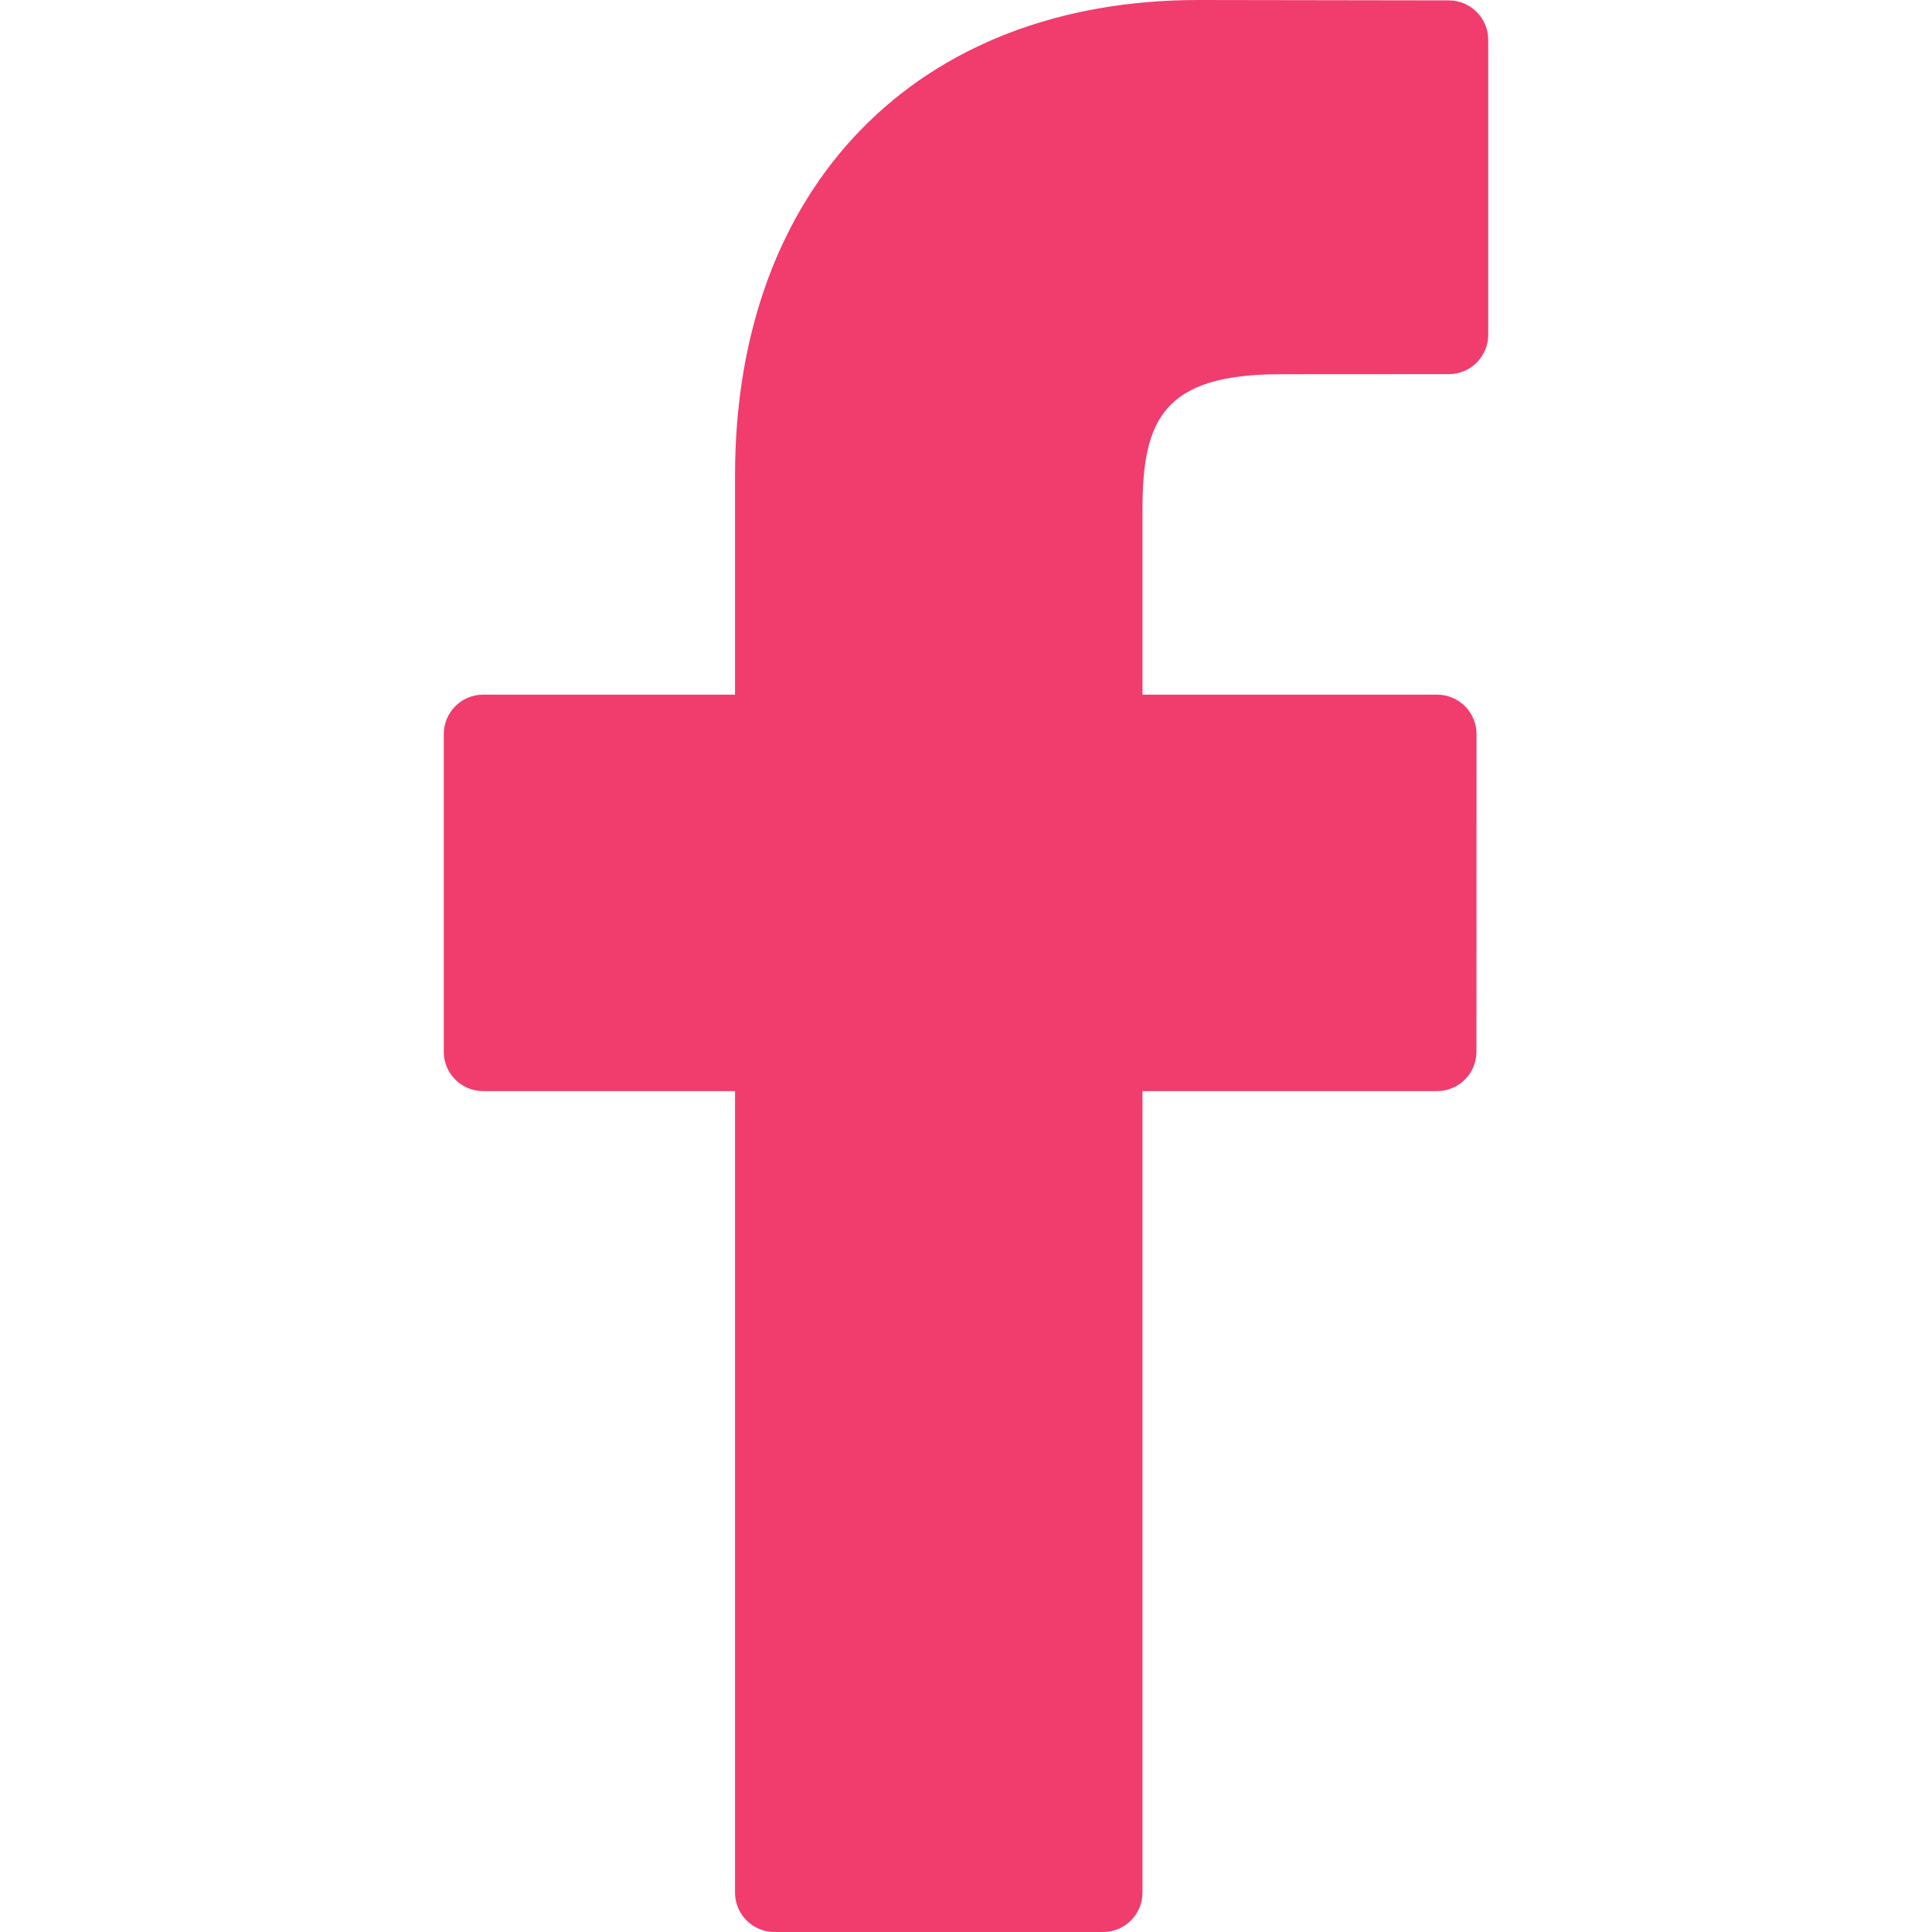
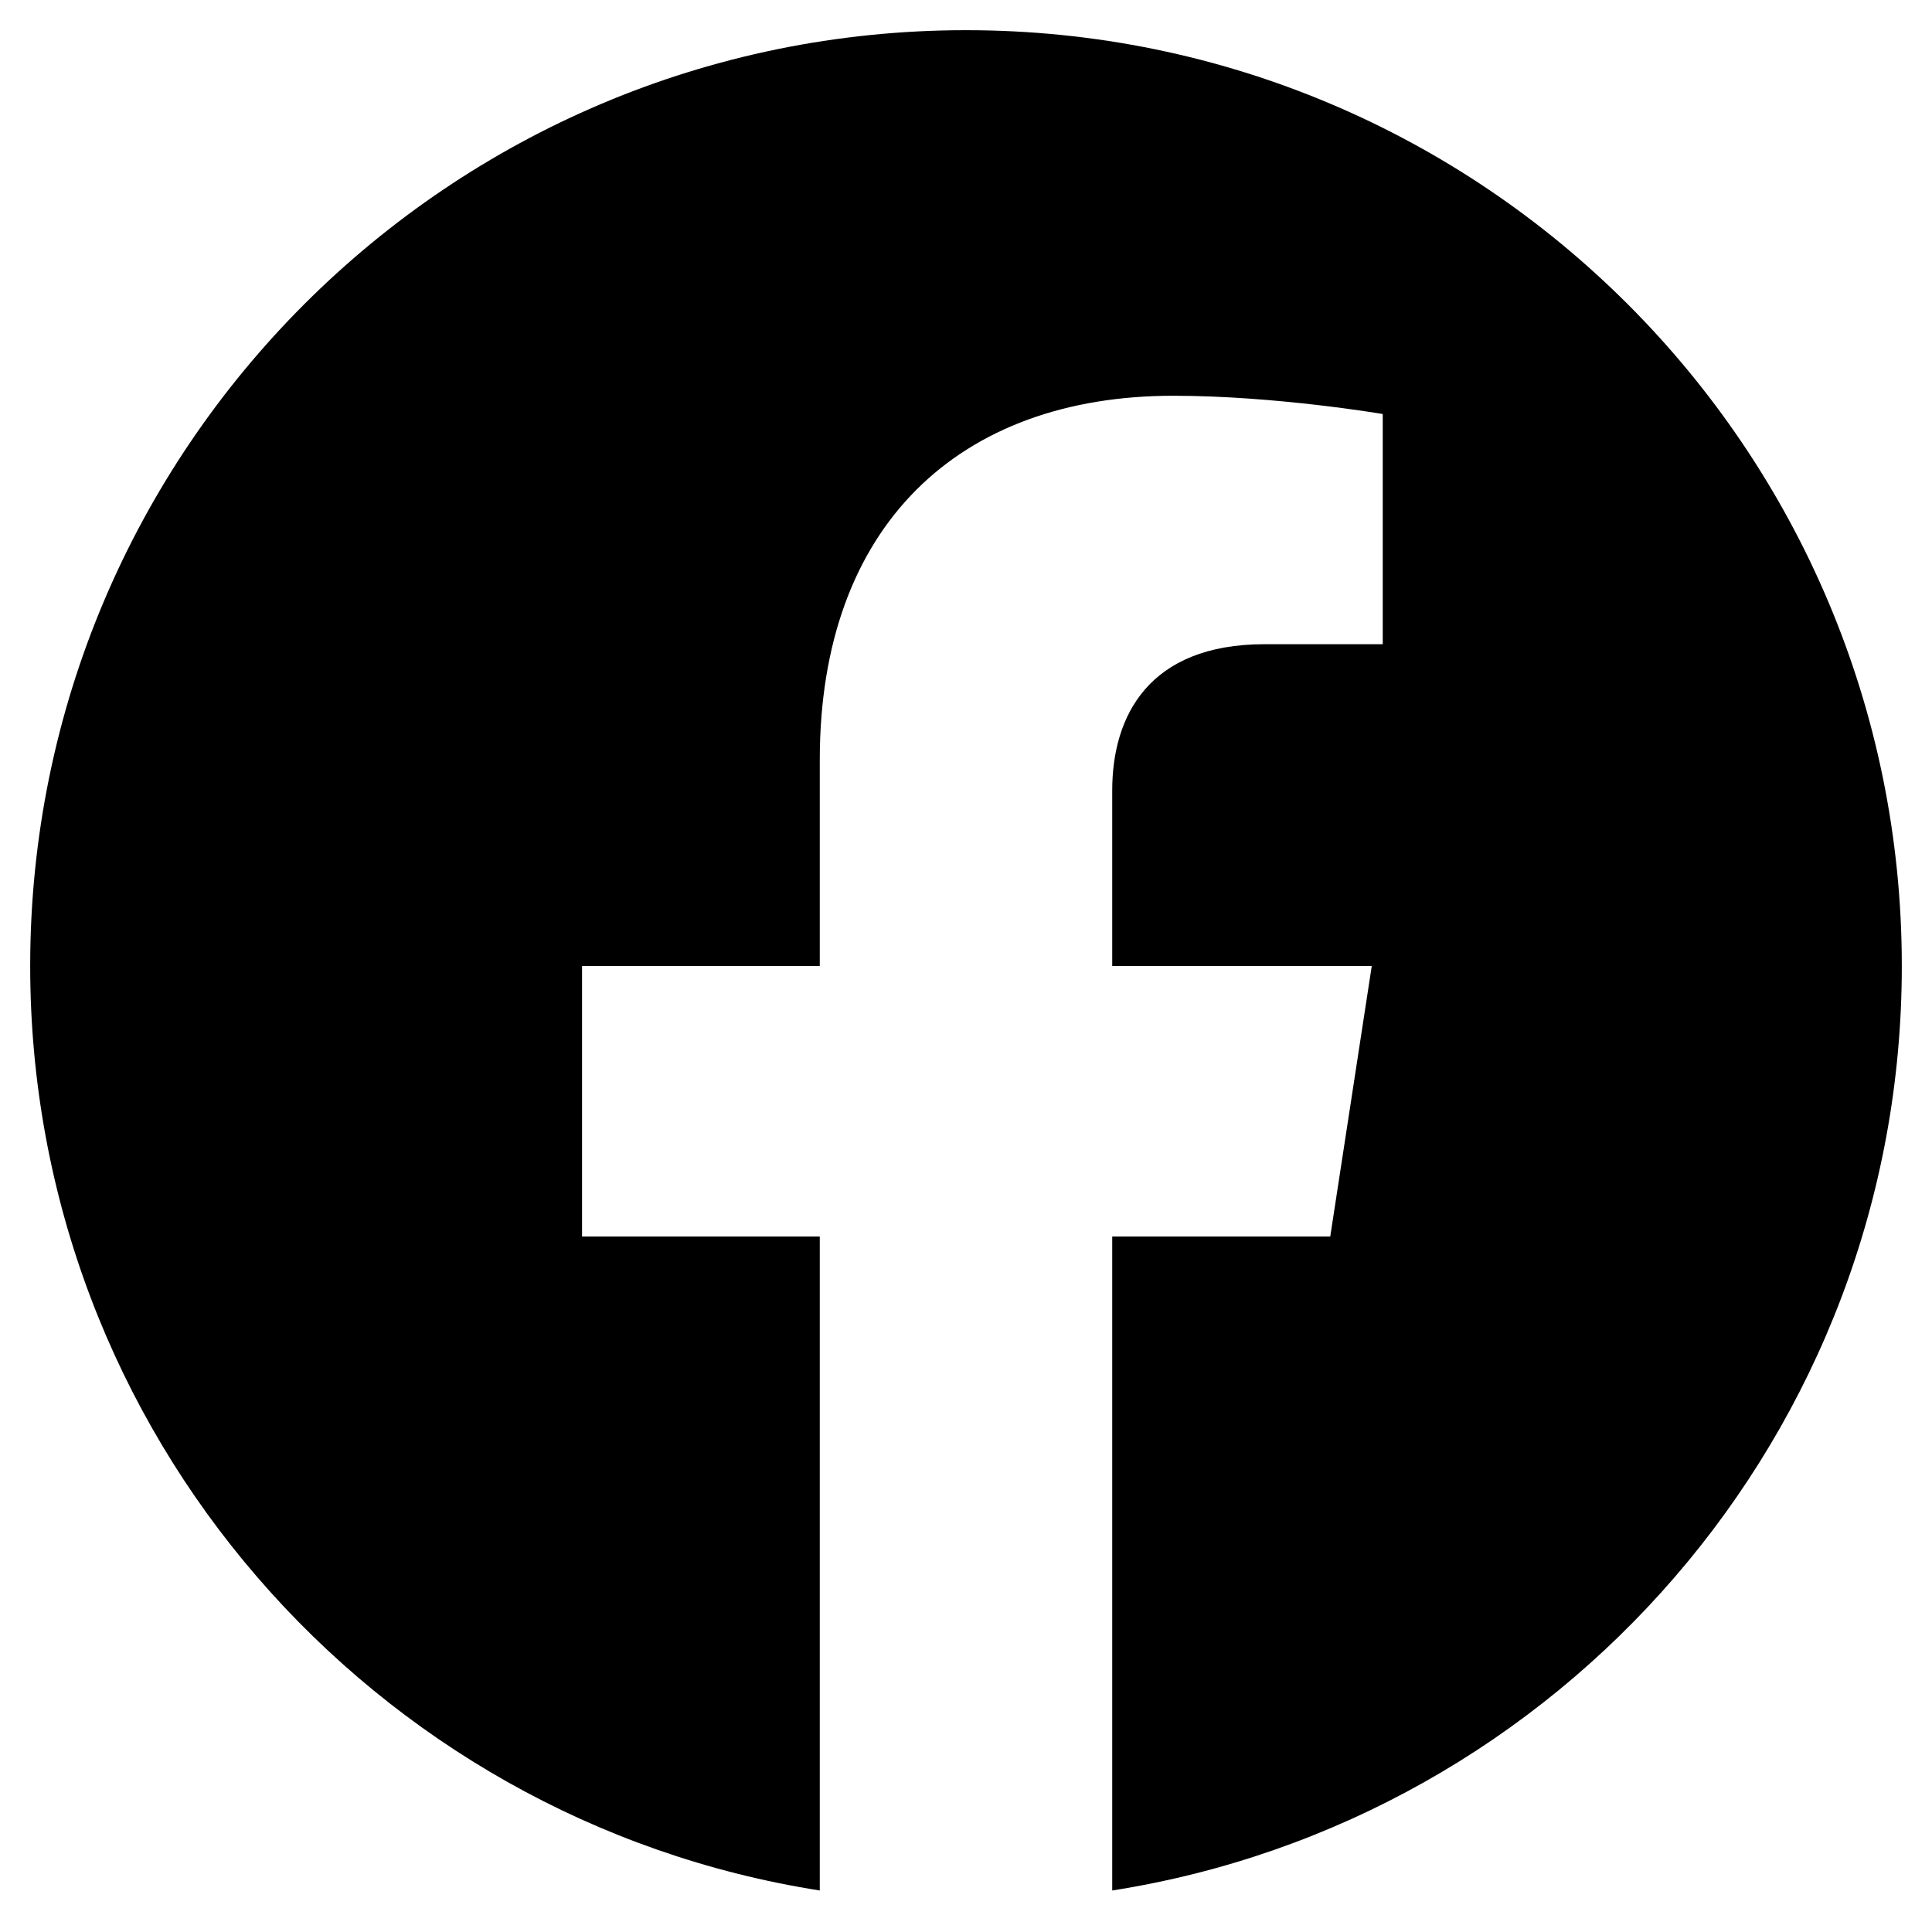
- <svg xmlns="http://www.w3.org/2000/svg" width="20" height="20" viewBox="0 0 20 20" fill="none">
-   <path d="M14.999 0.004L12.406 0C9.492 0 7.609 1.932 7.609 4.922V7.191H5.001C4.776 7.191 4.594 7.374 4.594 7.599V10.887C4.594 11.113 4.776 11.295 5.001 11.295H7.609V19.592C7.609 19.817 7.792 20 8.017 20H11.419C11.645 20 11.827 19.817 11.827 19.592V11.295H14.876C15.101 11.295 15.284 11.113 15.284 10.887L15.285 7.599C15.285 7.491 15.242 7.388 15.166 7.311C15.089 7.234 14.985 7.191 14.877 7.191H11.827V5.268C11.827 4.343 12.047 3.874 13.252 3.874L14.999 3.873C15.224 3.873 15.406 3.69 15.406 3.465V0.412C15.406 0.187 15.224 0.005 14.999 0.004Z" fill="#F13C6E" />
+ <svg xmlns="http://www.w3.org/2000/svg" viewBox="0 0 512 512">
+   <path d="M504 256C504 119 393 8 256 8S8 119 8 256c0 123.78 90.69 226.38 209.25 245V327.69h-63V256h63v-54.64c0-62.15 37-96.48 93.67-96.48 27.14 0 55.52 4.84 55.52 4.84v61h-31.28c-30.8 0-40.41 19.12-40.41 38.73V256h68.78l-11 71.69h-57.78V501C413.31 482.38 504 379.78 504 256z" />
</svg>
